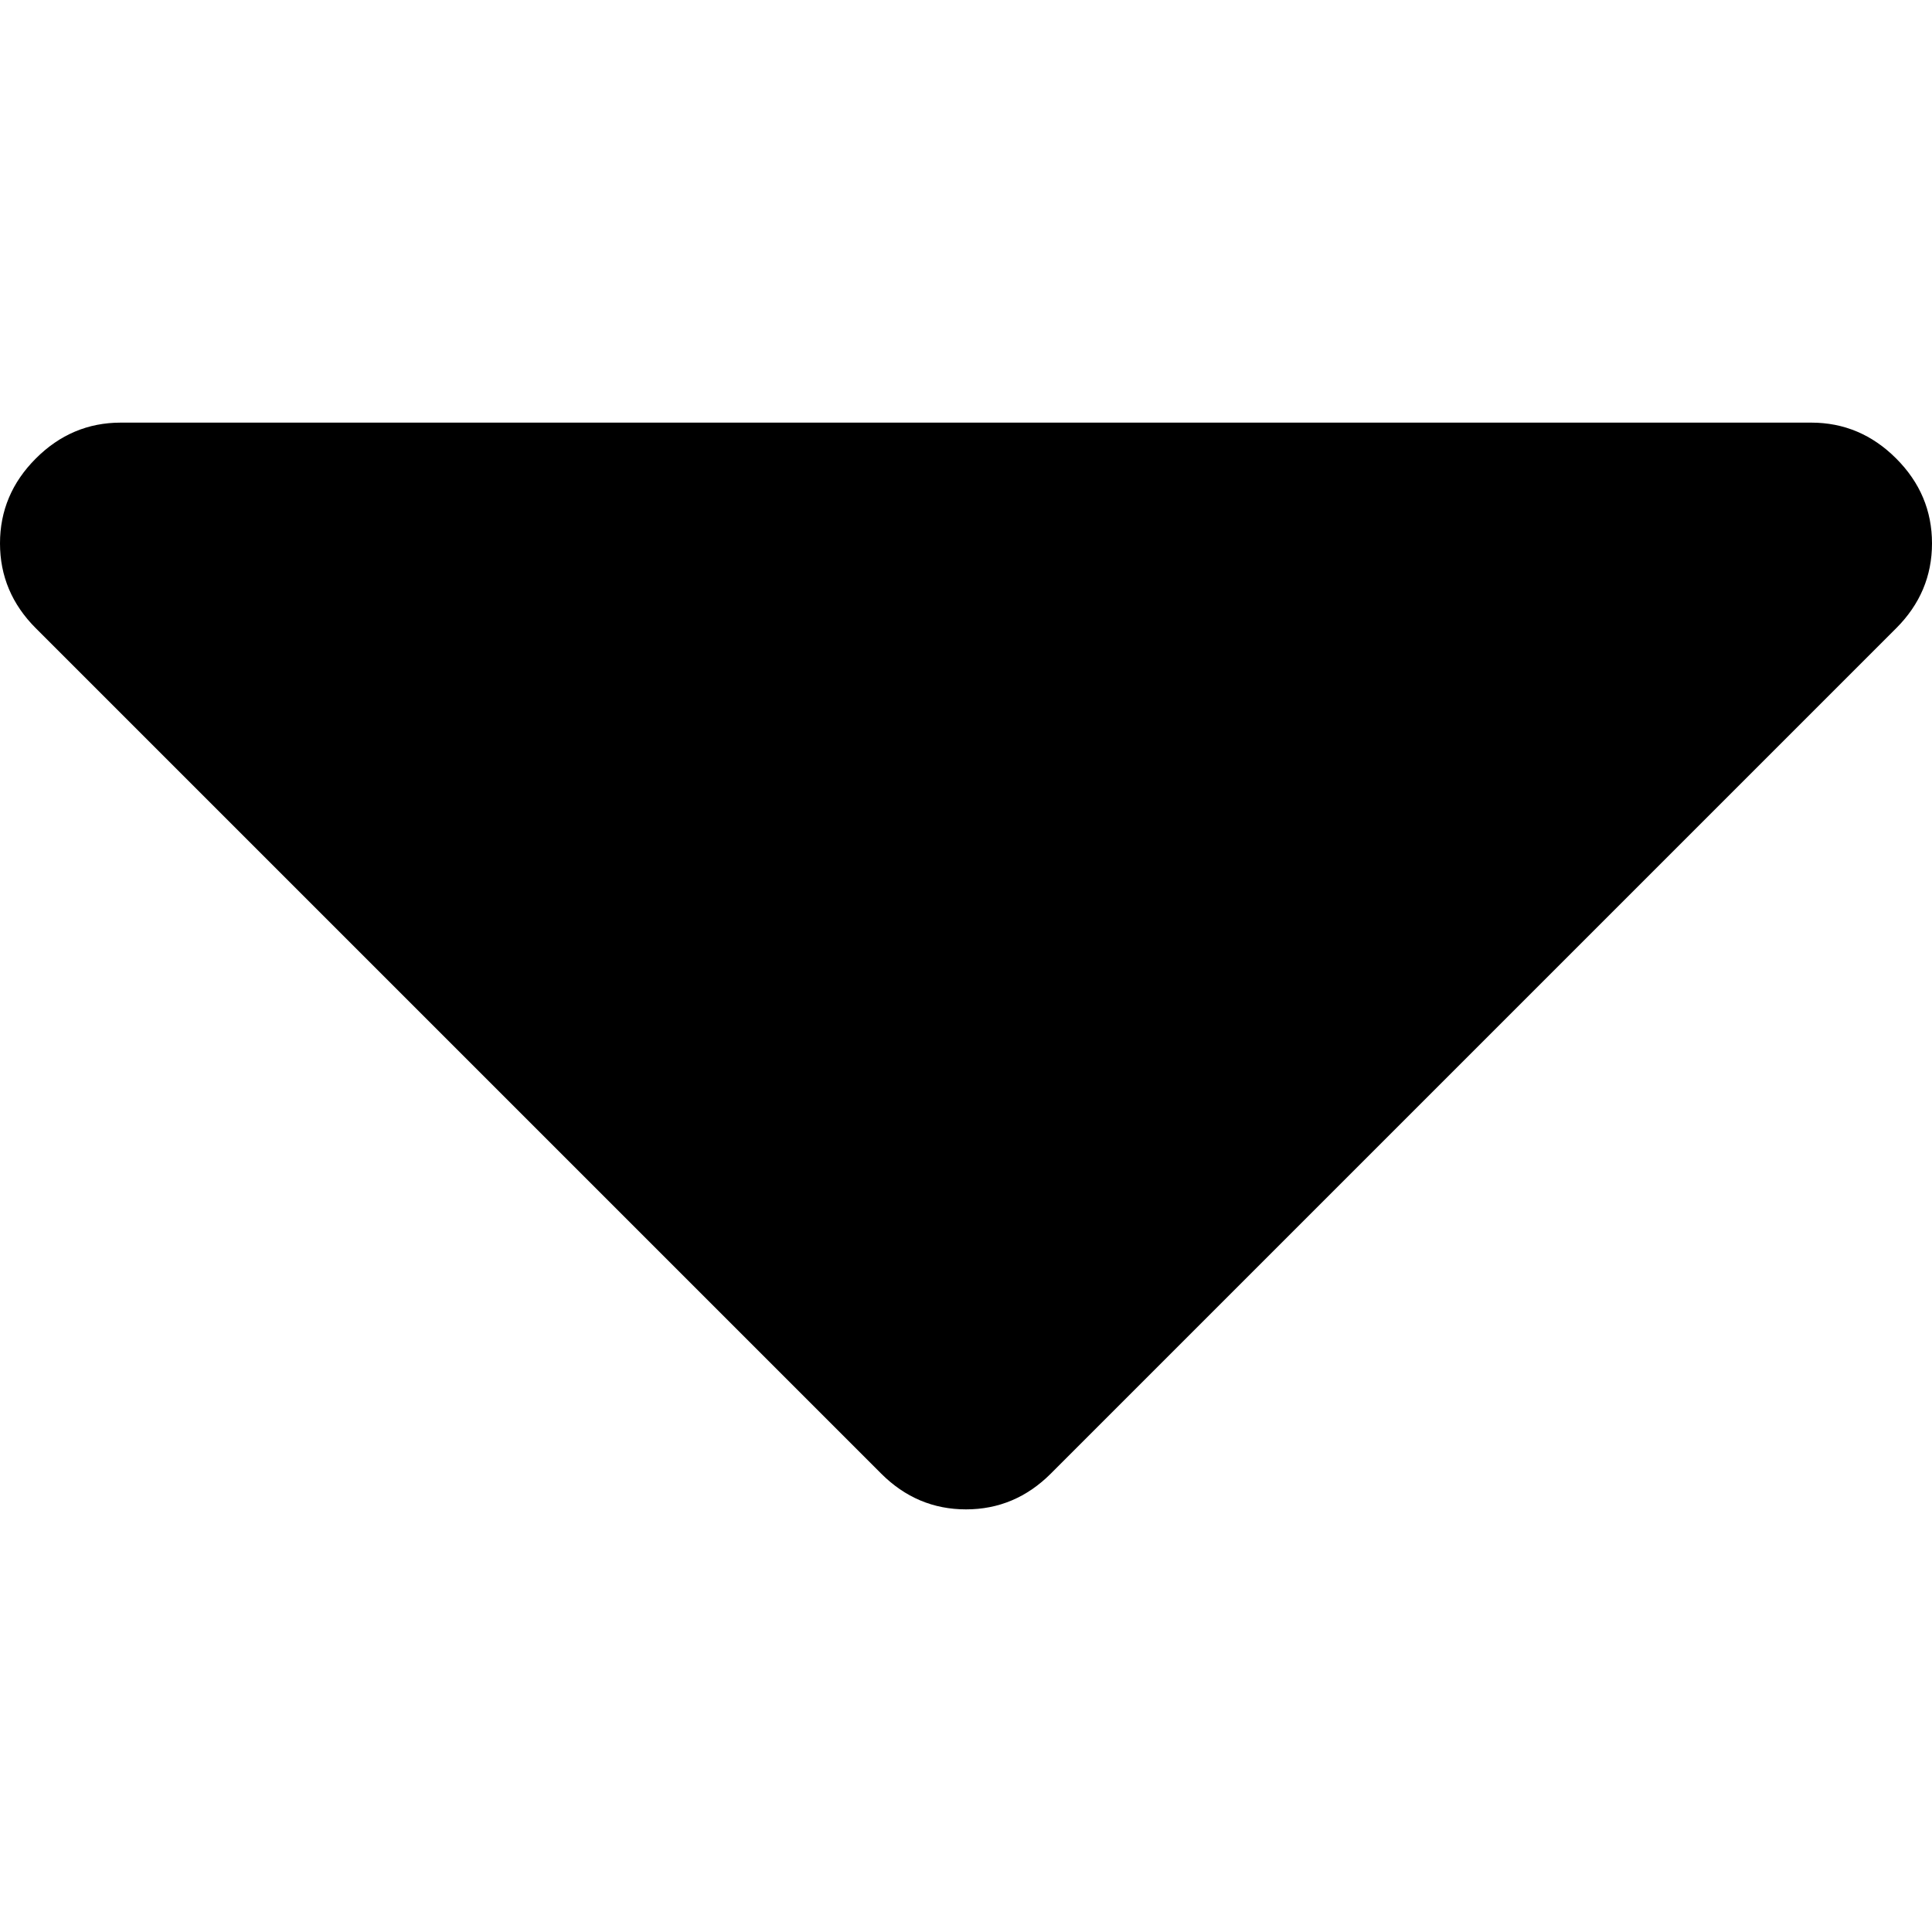
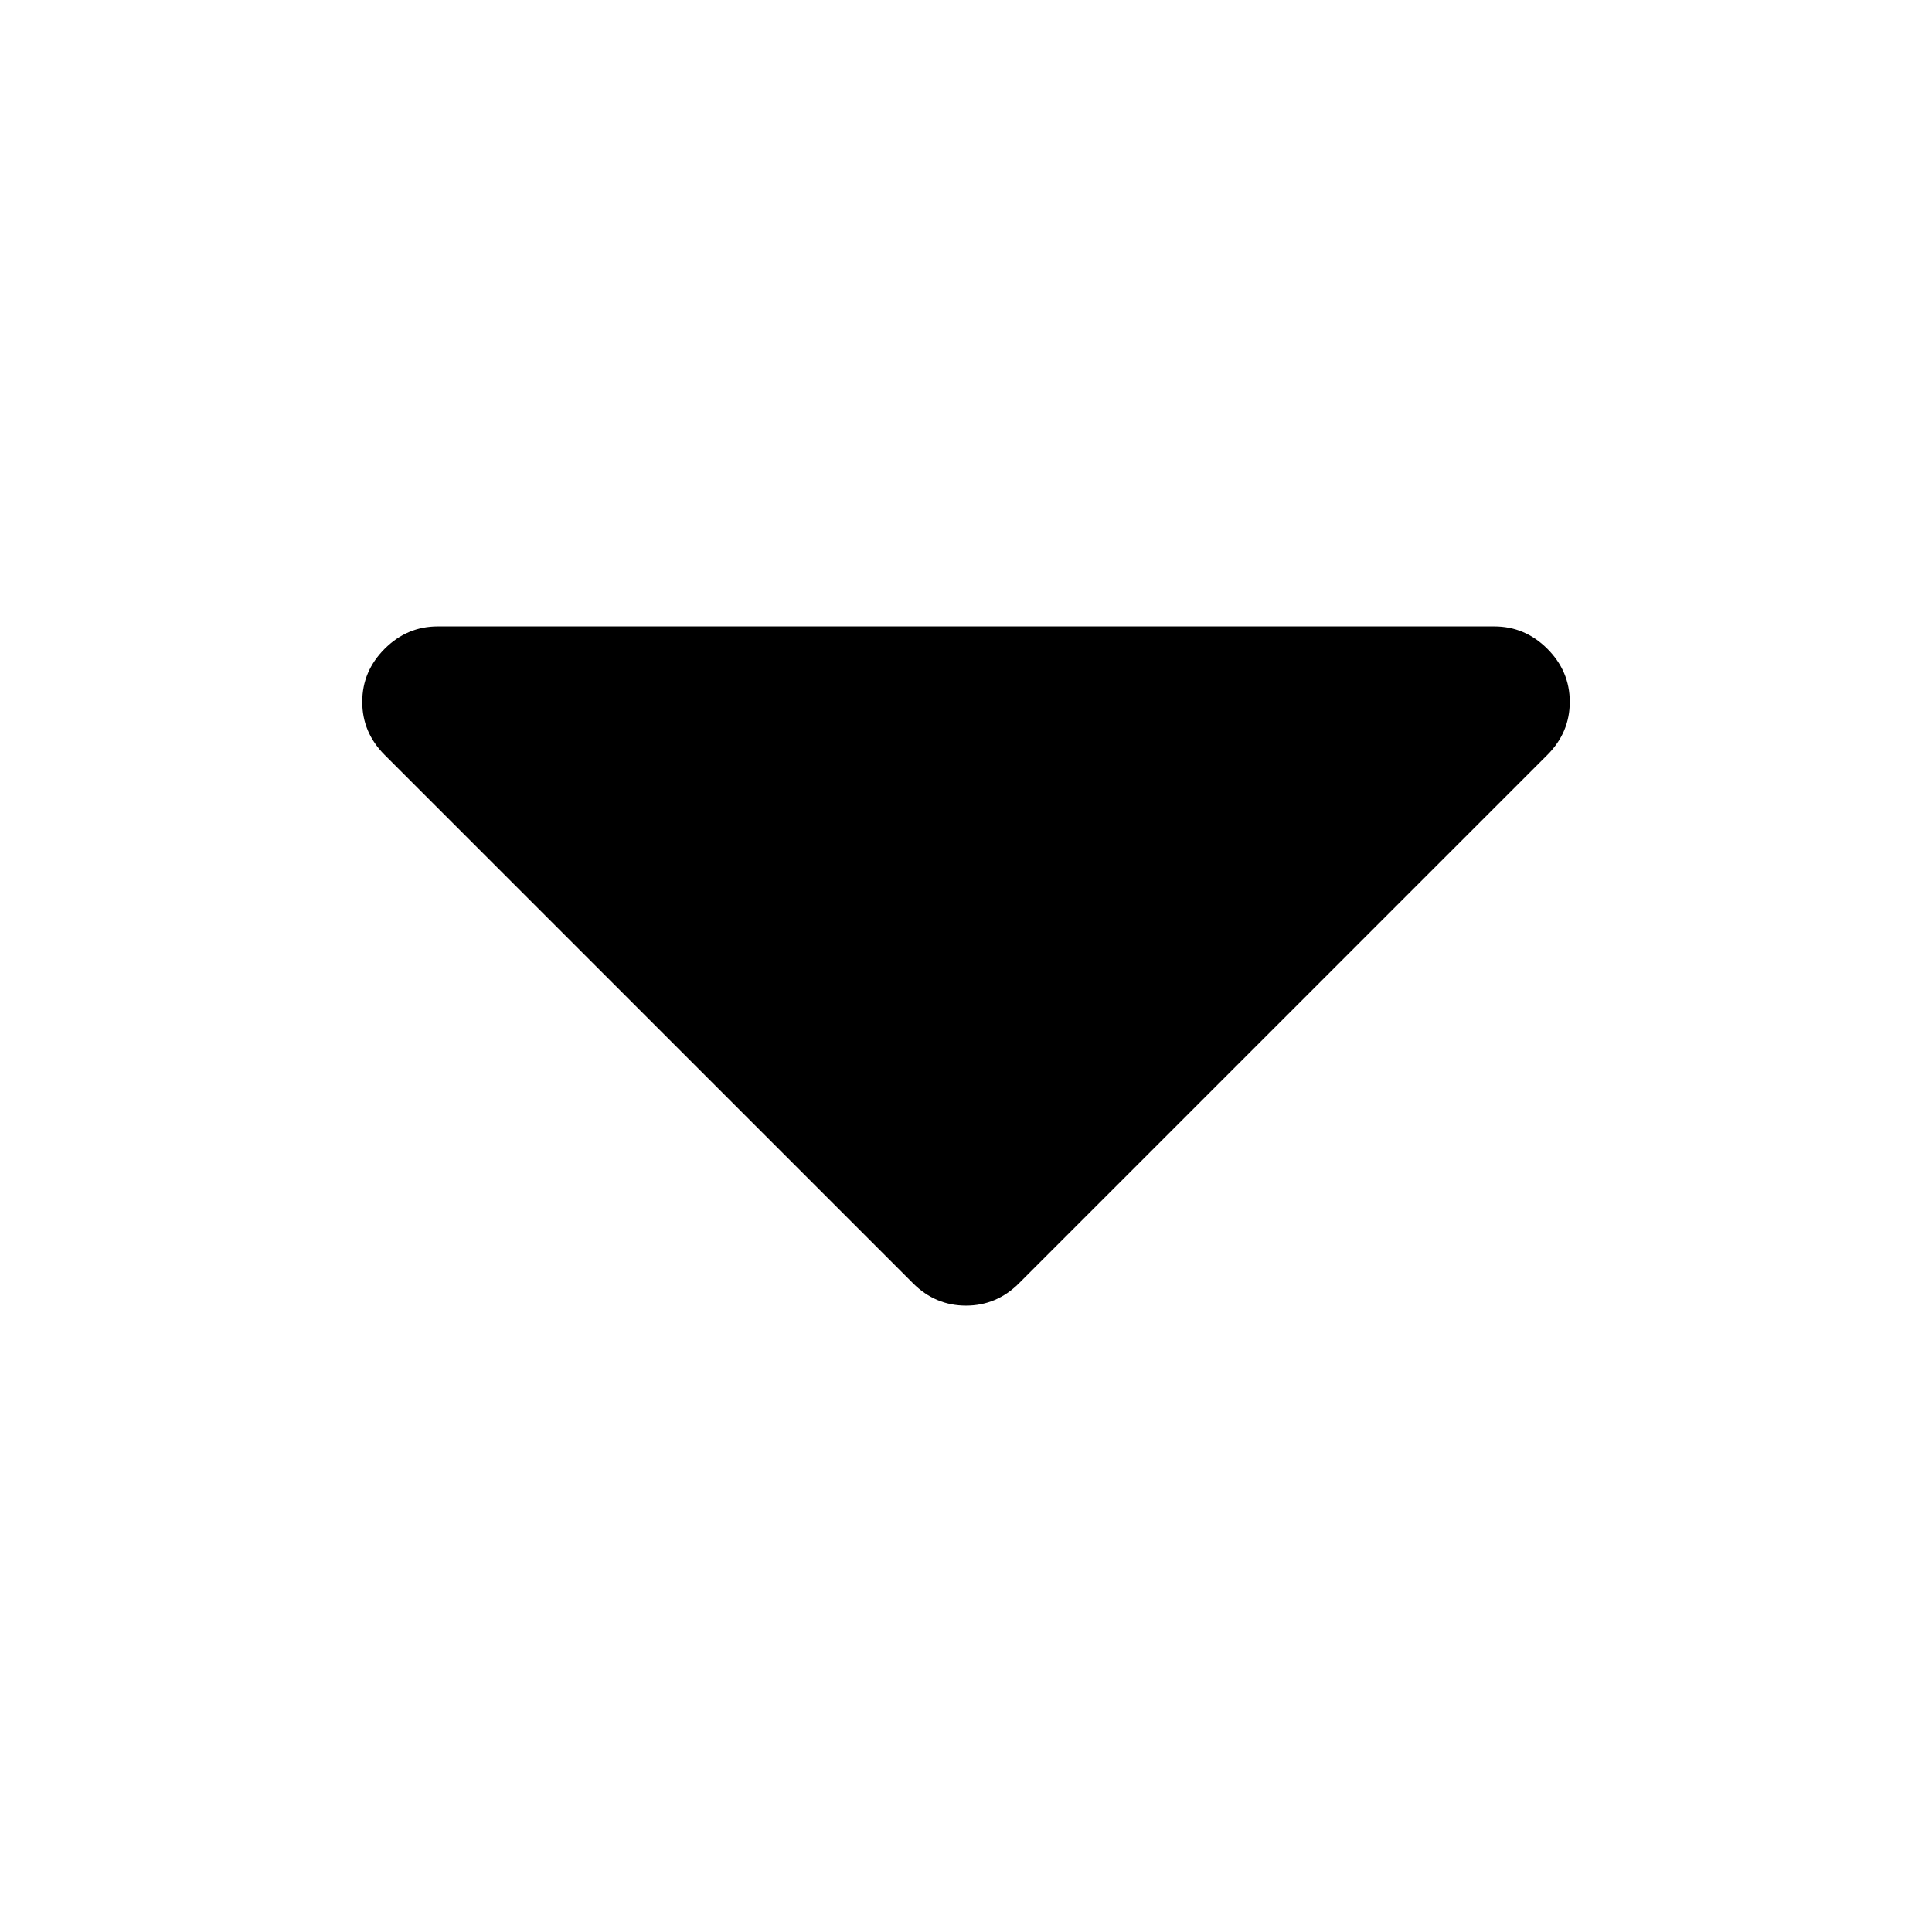
<svg xmlns="http://www.w3.org/2000/svg" width="1024" height="1024" viewBox="0 0 1024 1024" id="svg3353" version="1.1">
  <defs id="defs3355" />
  <g id="layer1" transform="translate(0,-28.36216)">
-     <path style="fill:currentColor" d="m 1024,316.362 q 0,26 -19,45 l -448,448 q -19,19 -45,19 -26,0 -45,-19 l -448,-448 q -19,-19 -19,-45 0,-26 19,-45 19,-19 45,-19 l 896,0 q 26,0 45,19 19,19 19,45 z" id="path6" />
+     <path style="fill:currentColor" d="m 832,400.362 q 0,16.25 -11.875,28.125 l -280,280 q -11.875,11.875 -28.125,11.875 -16.25,0 -28.125,-11.875 l -280,-280 Q 192,416.612 192,400.362 q 0,-16.25 11.875,-28.125 11.875,-11.875 28.125,-11.875 l 560,0 q 16.25,0 28.125,11.875 11.875,11.875 11.875,28.125 z" id="path6" />
  </g>
</svg>
